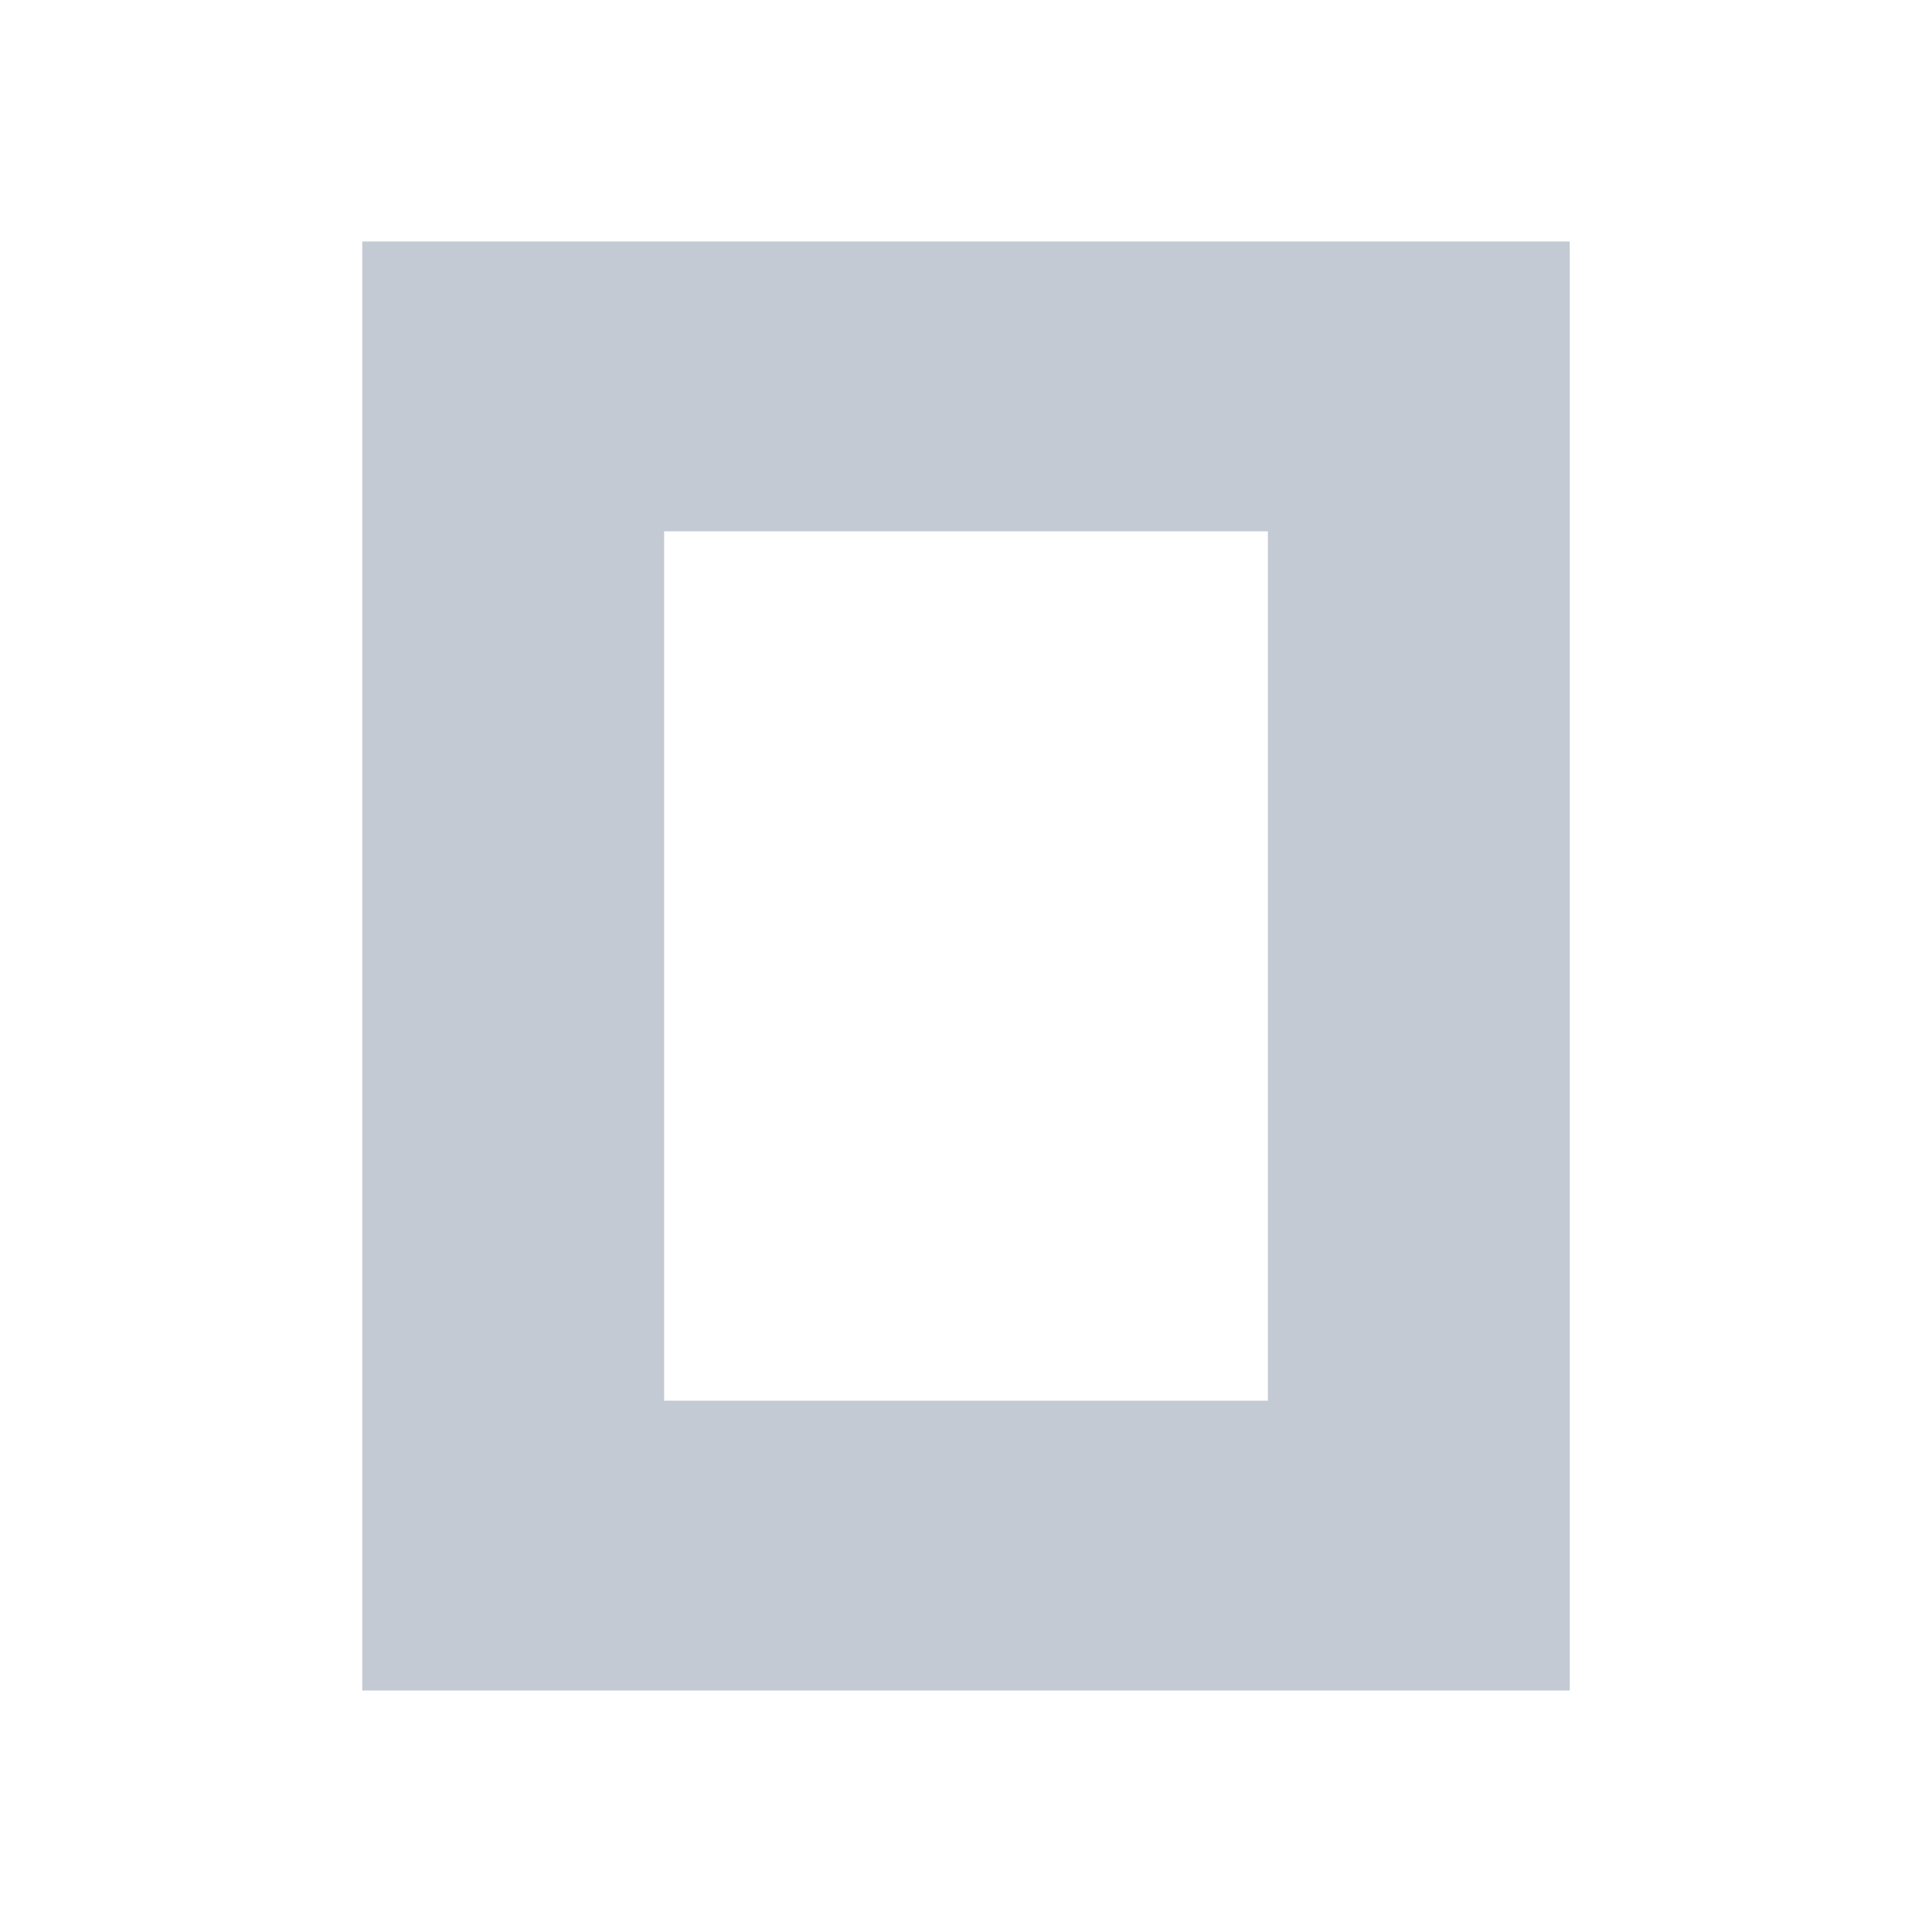
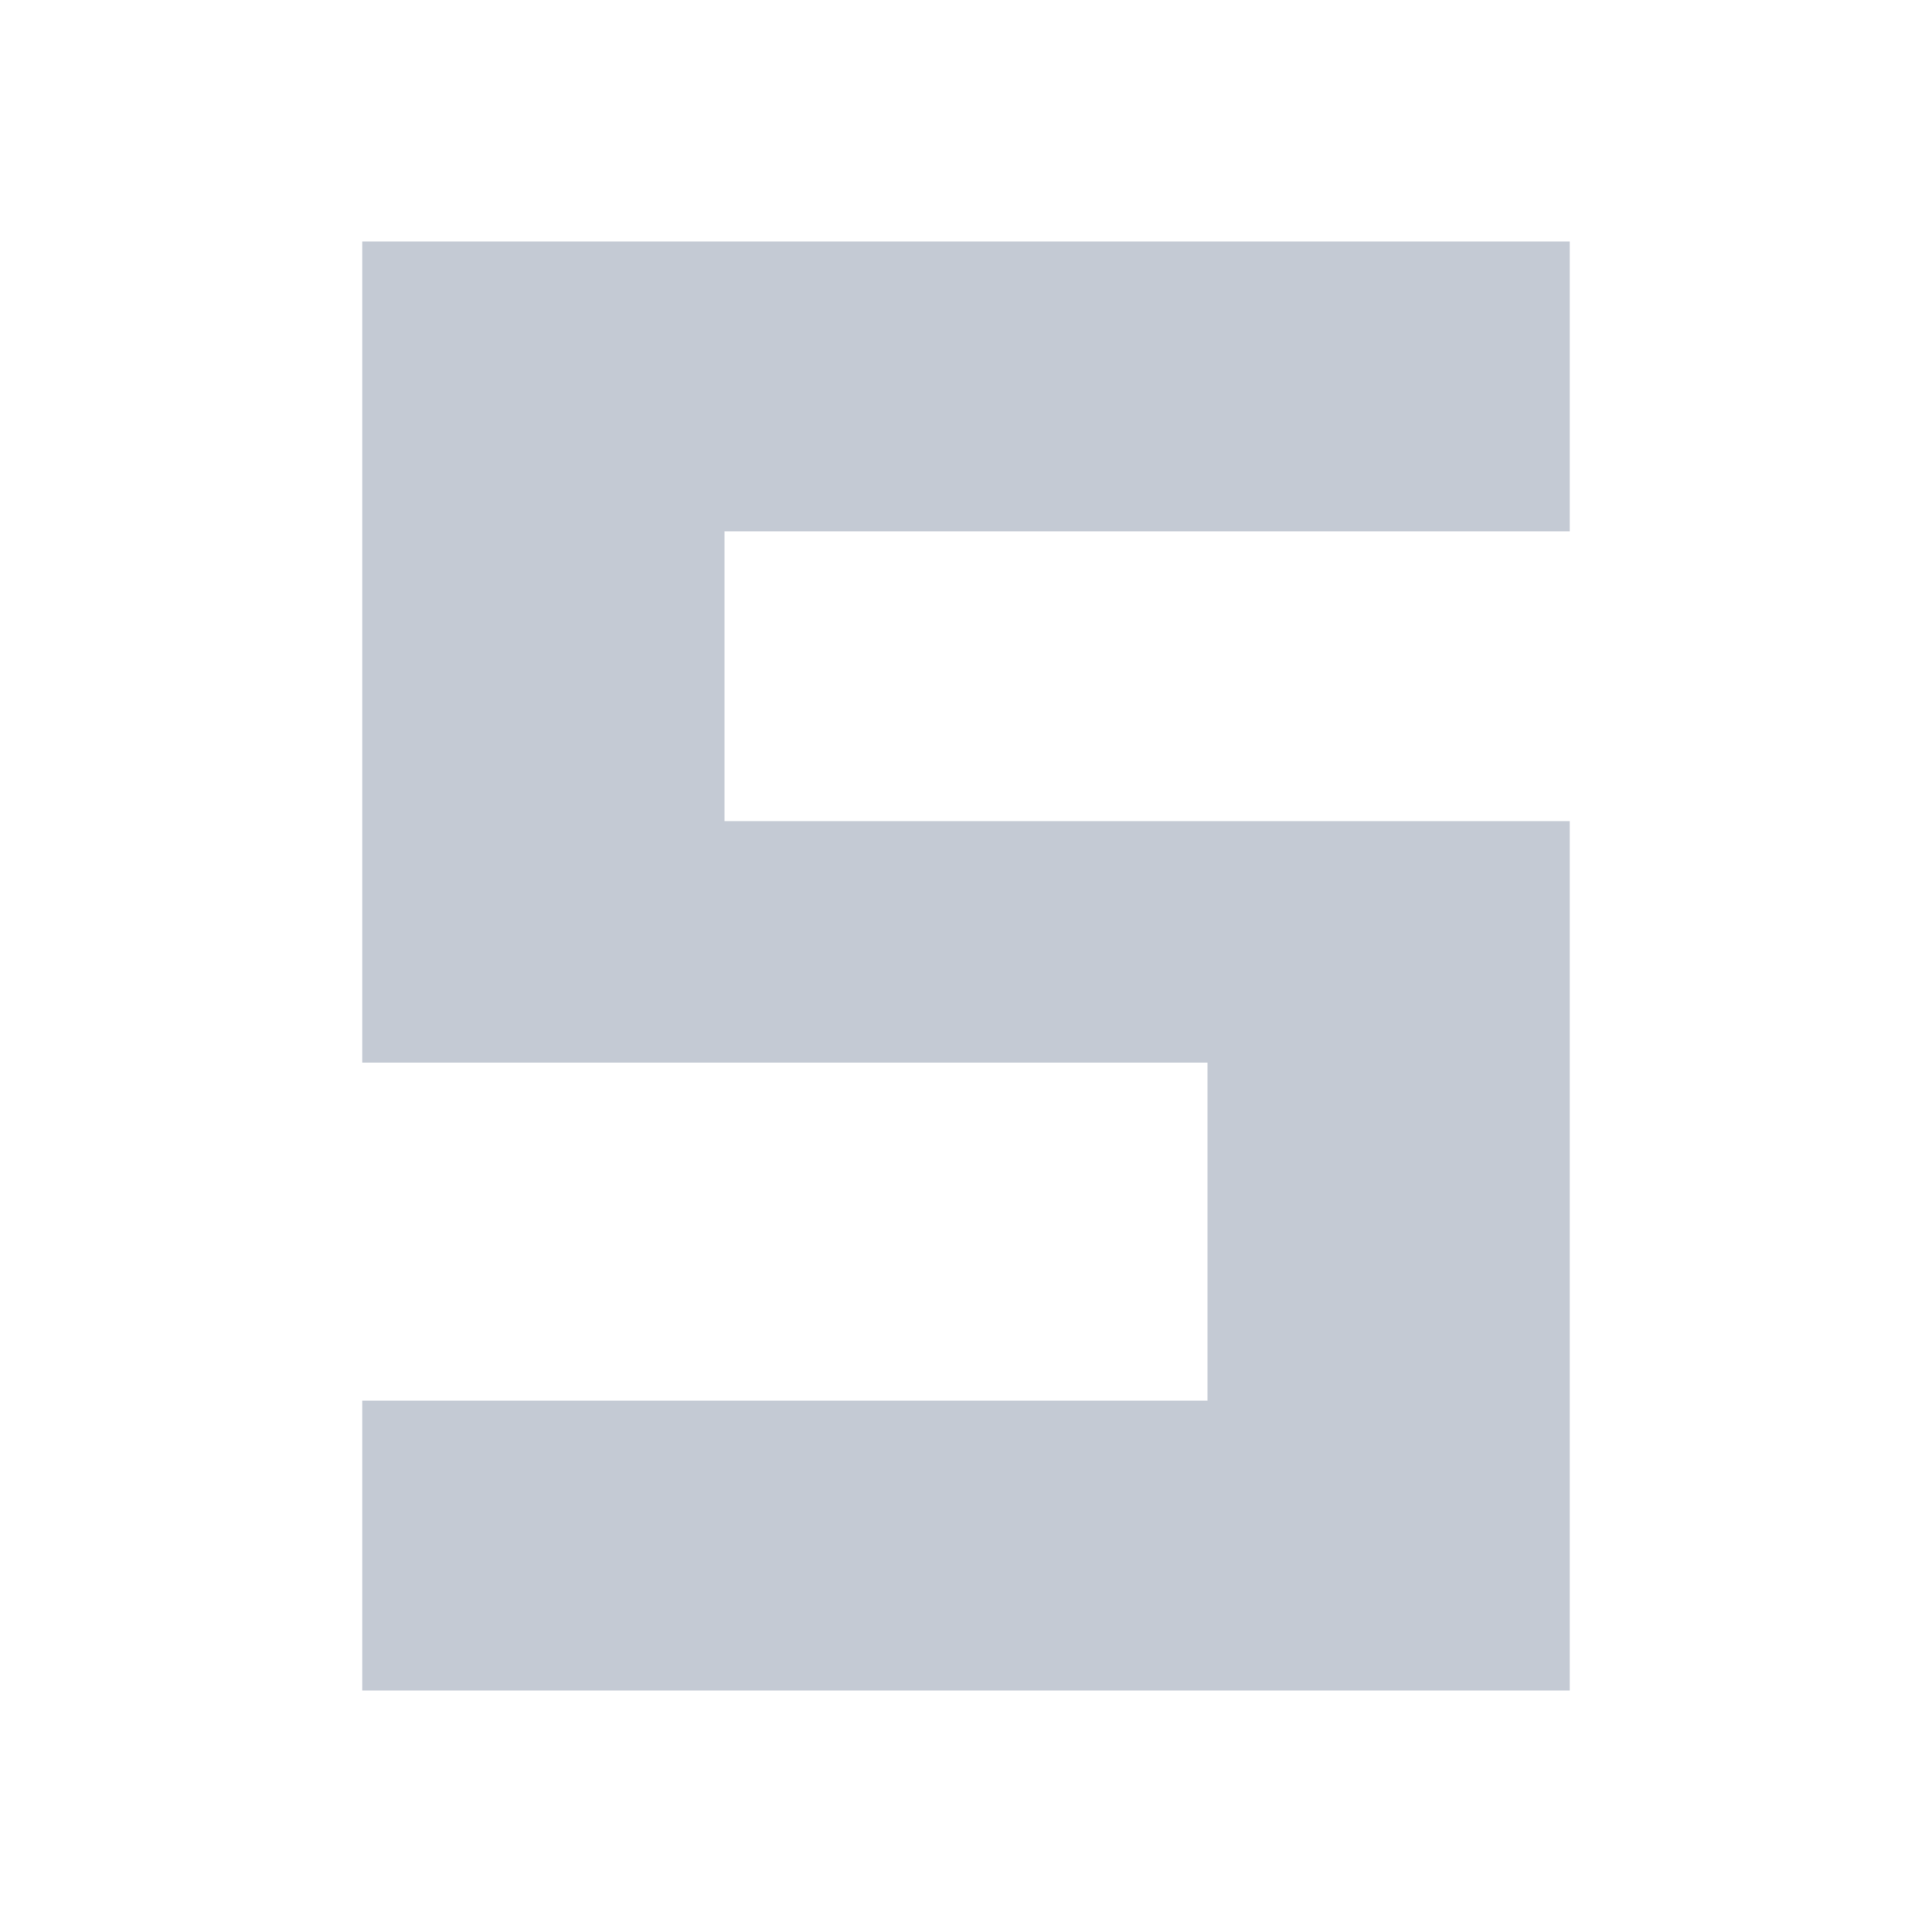
<svg xmlns="http://www.w3.org/2000/svg" width="16" height="16" viewBox="0 0 16 16" fill="none">
-   <path fill-rule="evenodd" clip-rule="evenodd" d="M13 14H3V2H13V14ZM10.5 4.4H5.5V11.6H10.5V4.4Z" fill="#C4CAD4" />
+   <path d="M13 2H3V4.4H13V2ZM6 4.4H3V6.8H6V4.4ZM13 6.8H3V8.8H13V6.8ZM13 8.8H10V11.6H13V8.8ZM13 11.6H3V14H13V11.6Z" fill="#C4CAD4" />
</svg>
